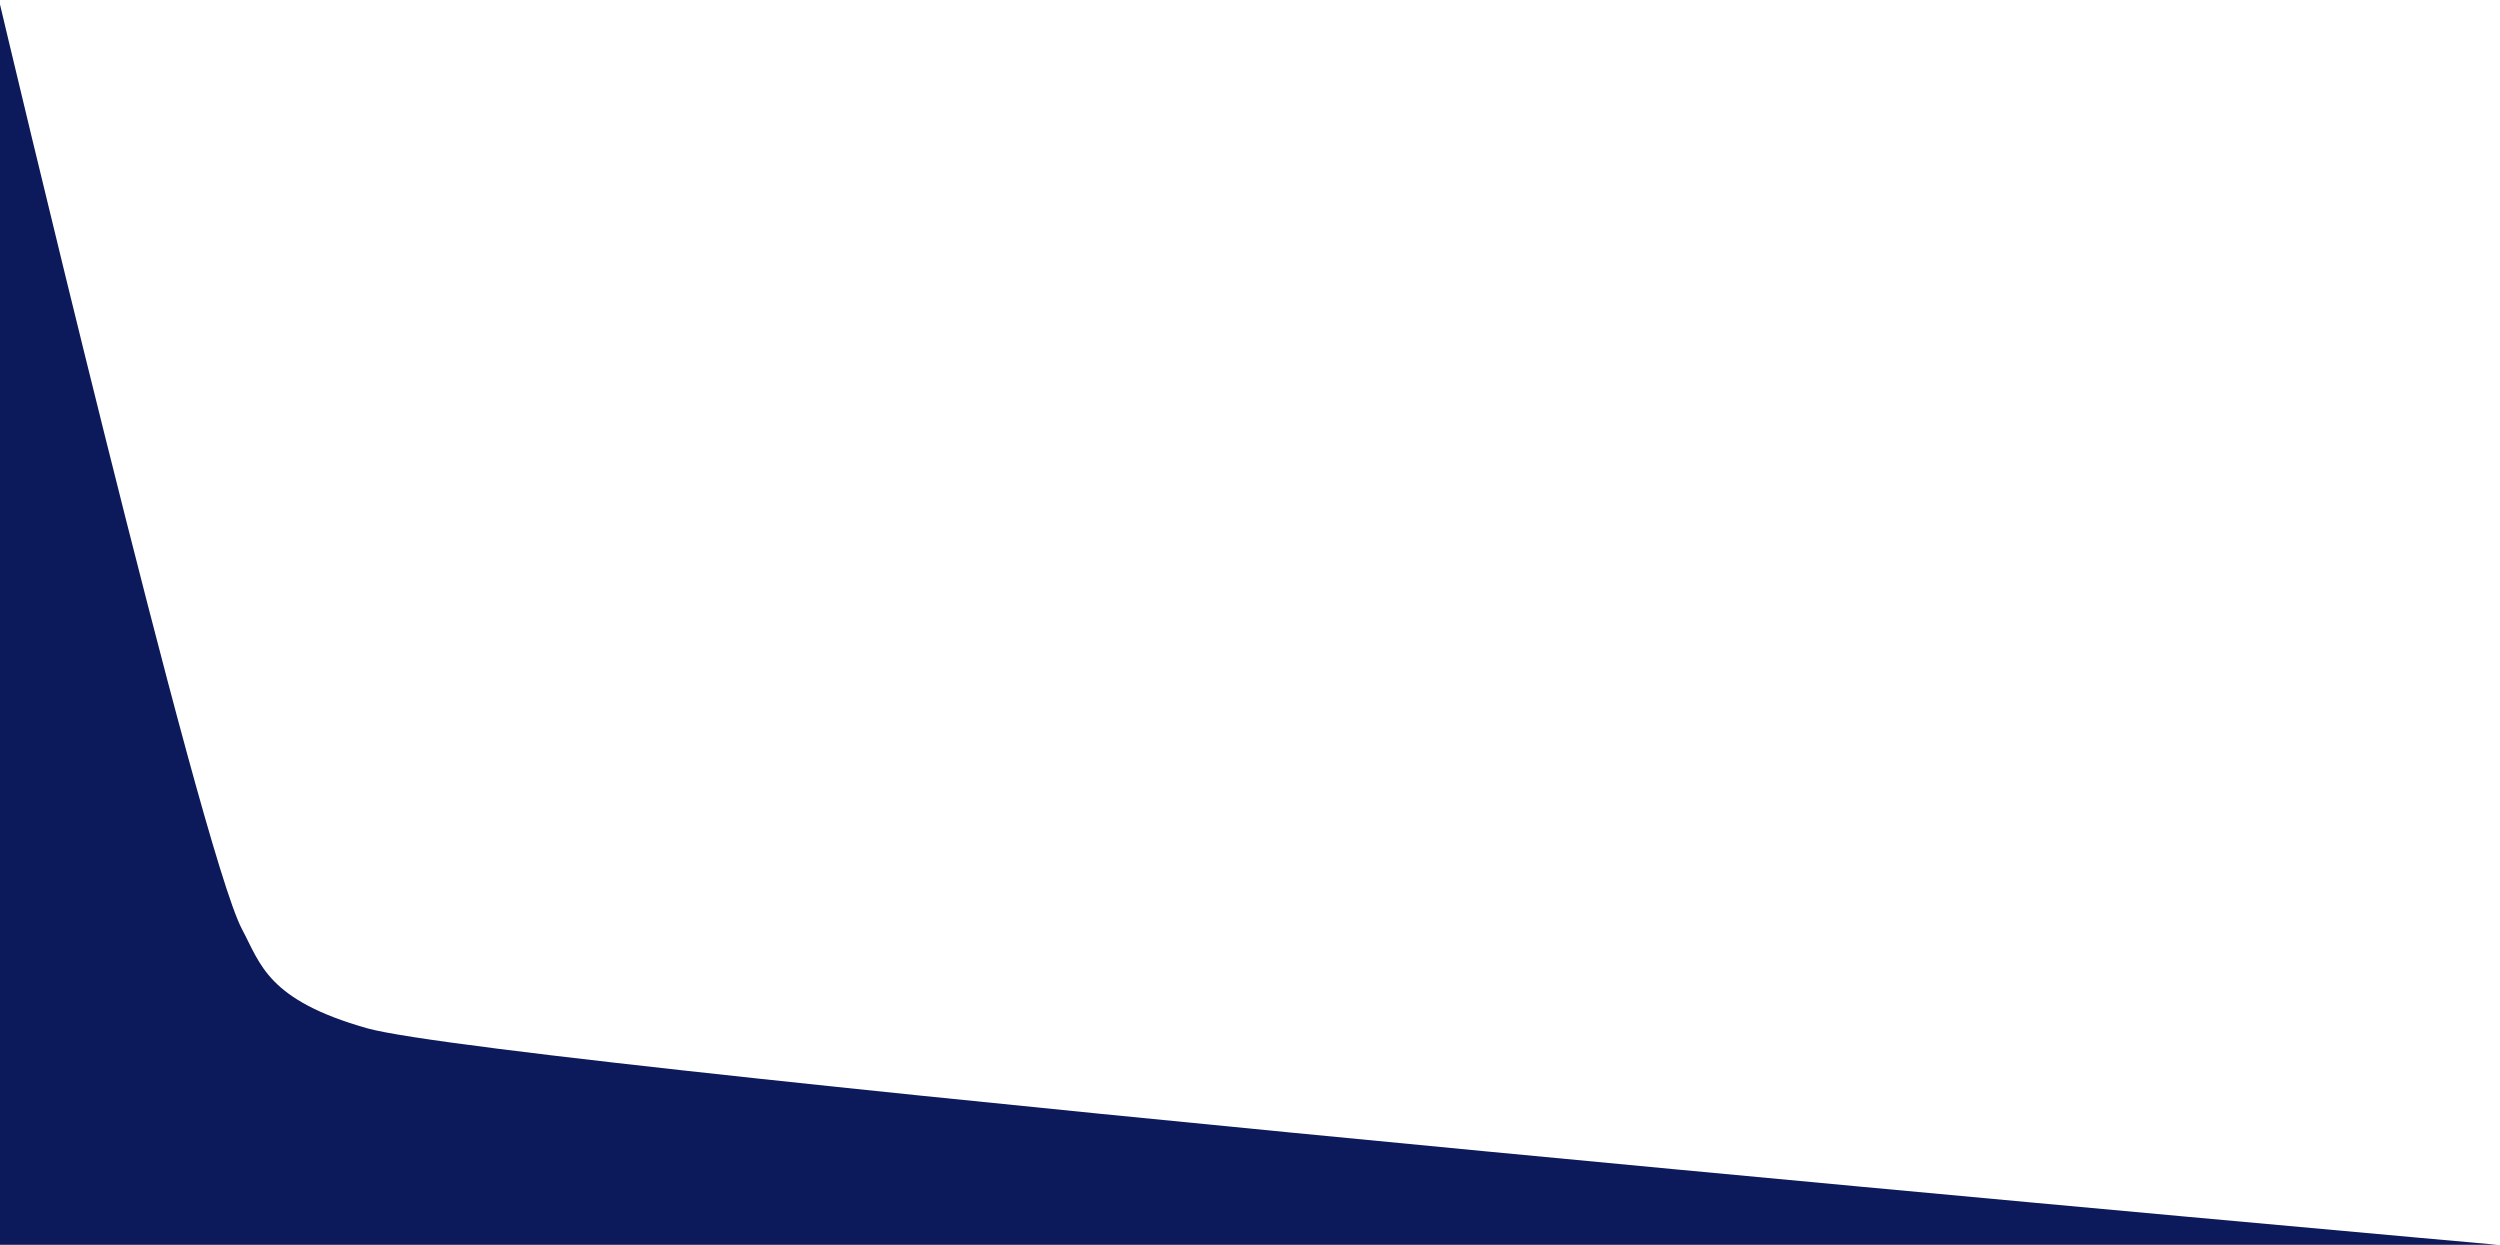
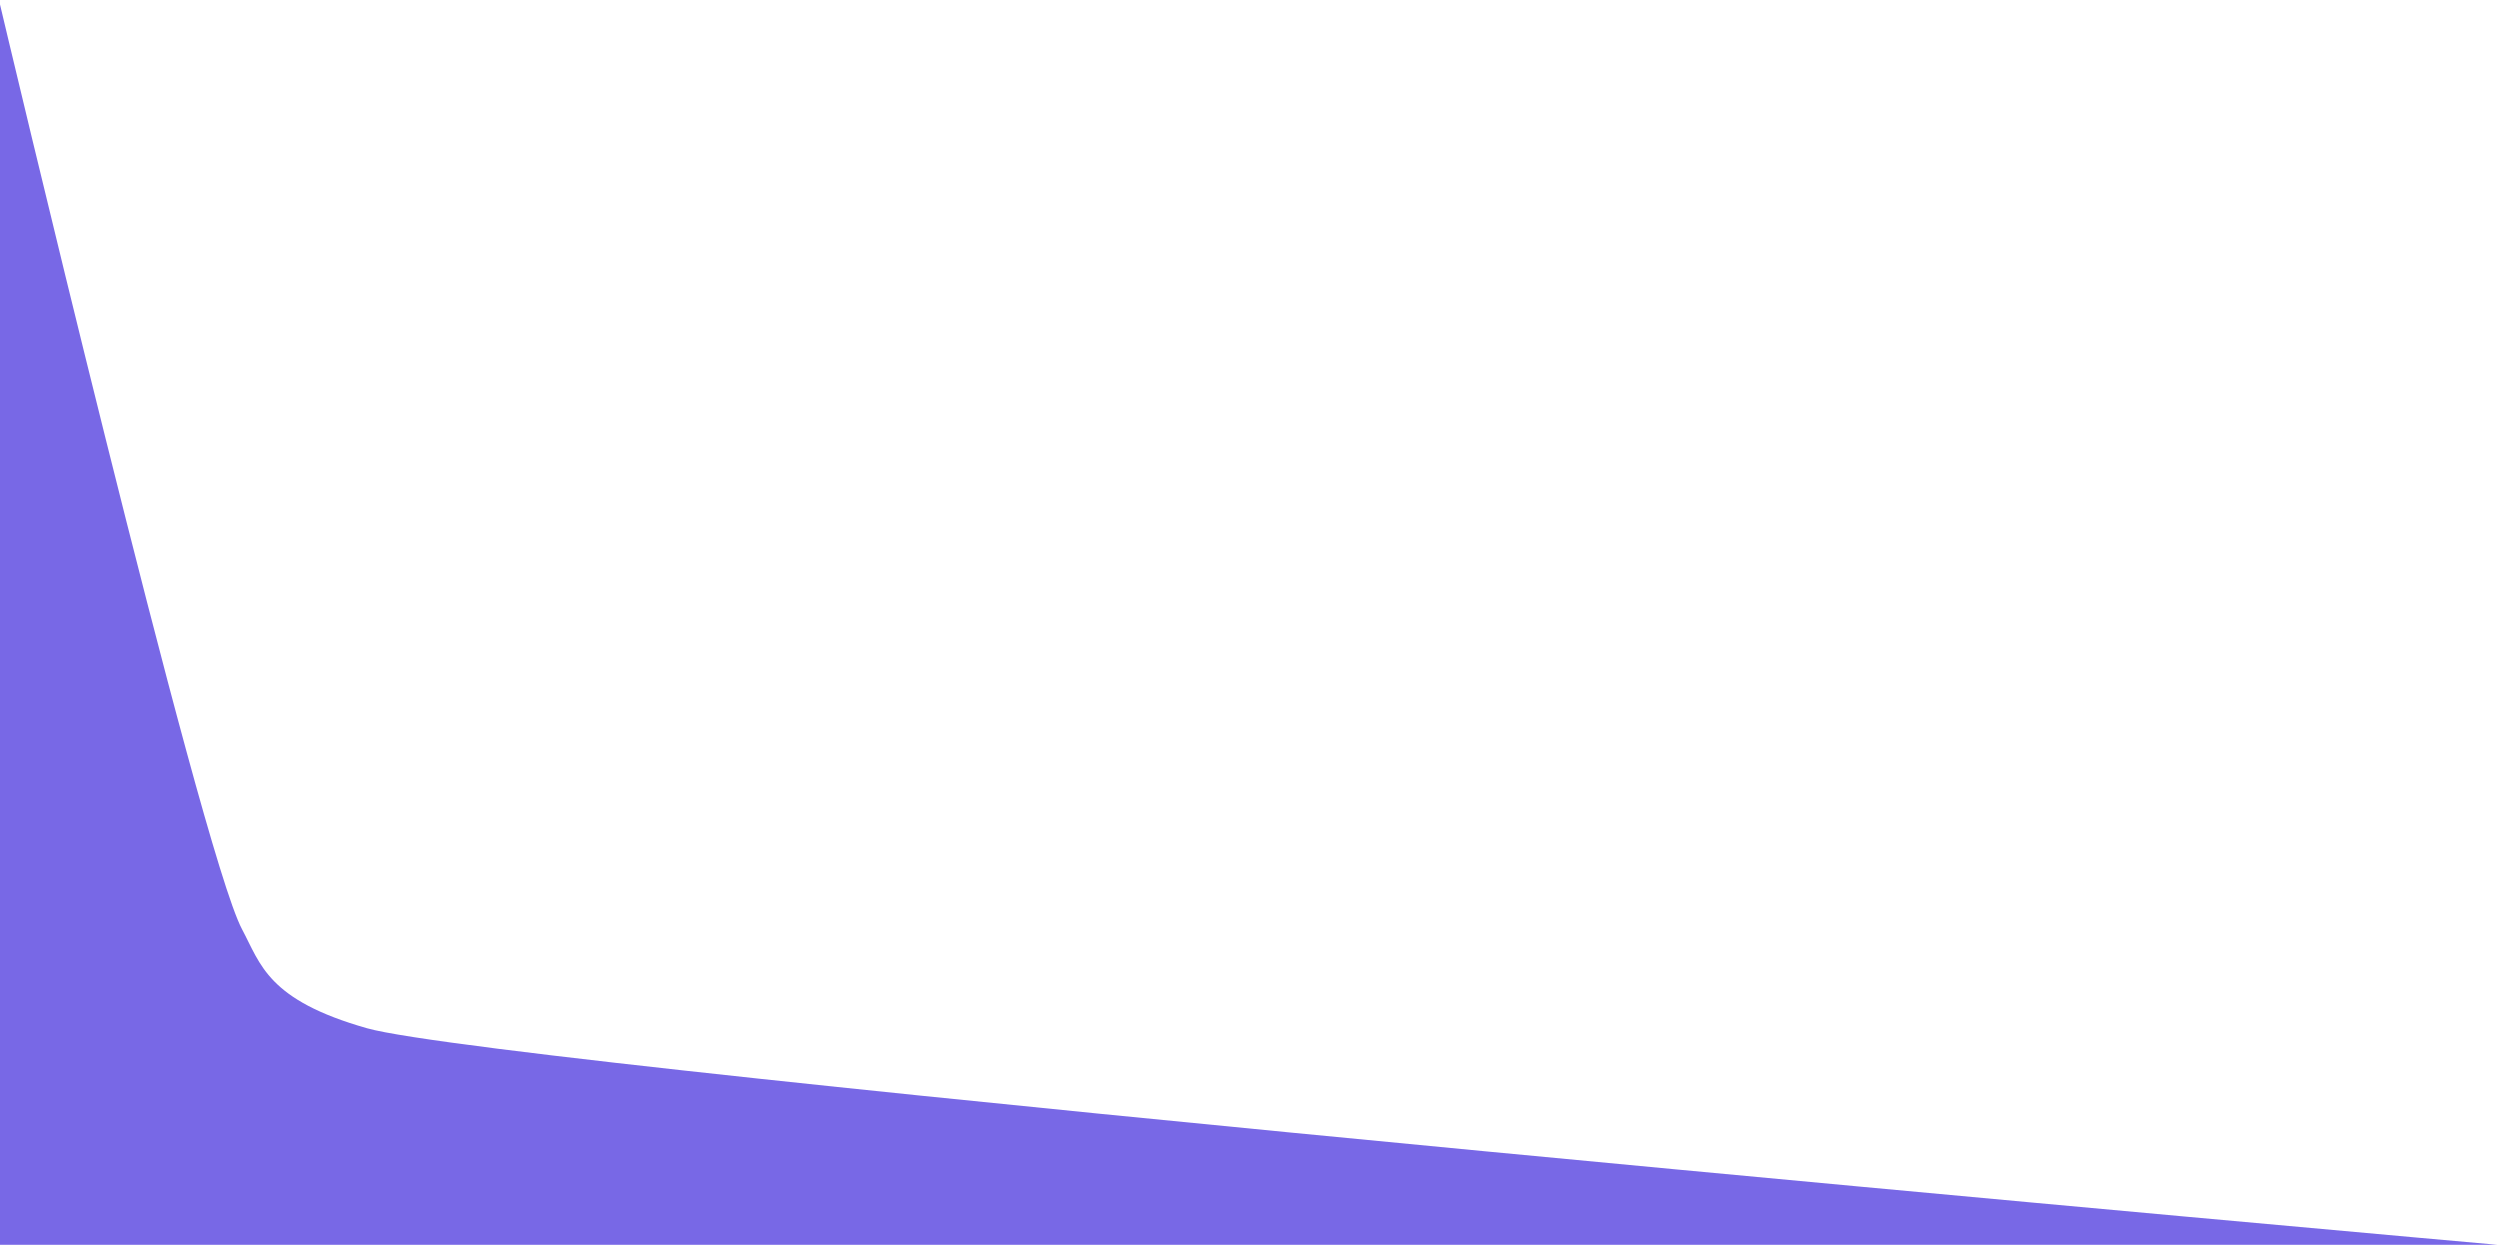
<svg xmlns="http://www.w3.org/2000/svg" version="1.1" id="Layer_1" x="0px" y="0px" viewBox="0 0 1920 956" style="enable-background:new 0 0 1920 956;" xml:space="preserve">
  <style type="text/css">
- 	.st0{fill:#0C195A;}
+ 	.st0{fill:#7868e6;}
</style>
  <path class="st0" d="M-0.1,3c0,0,153.8,650.4,186,710.7c14.3,26.8,19.5,54.3,96,76C387.5,819.7,1918,956,1918,956H0L-0.1,3z" />
</svg>
